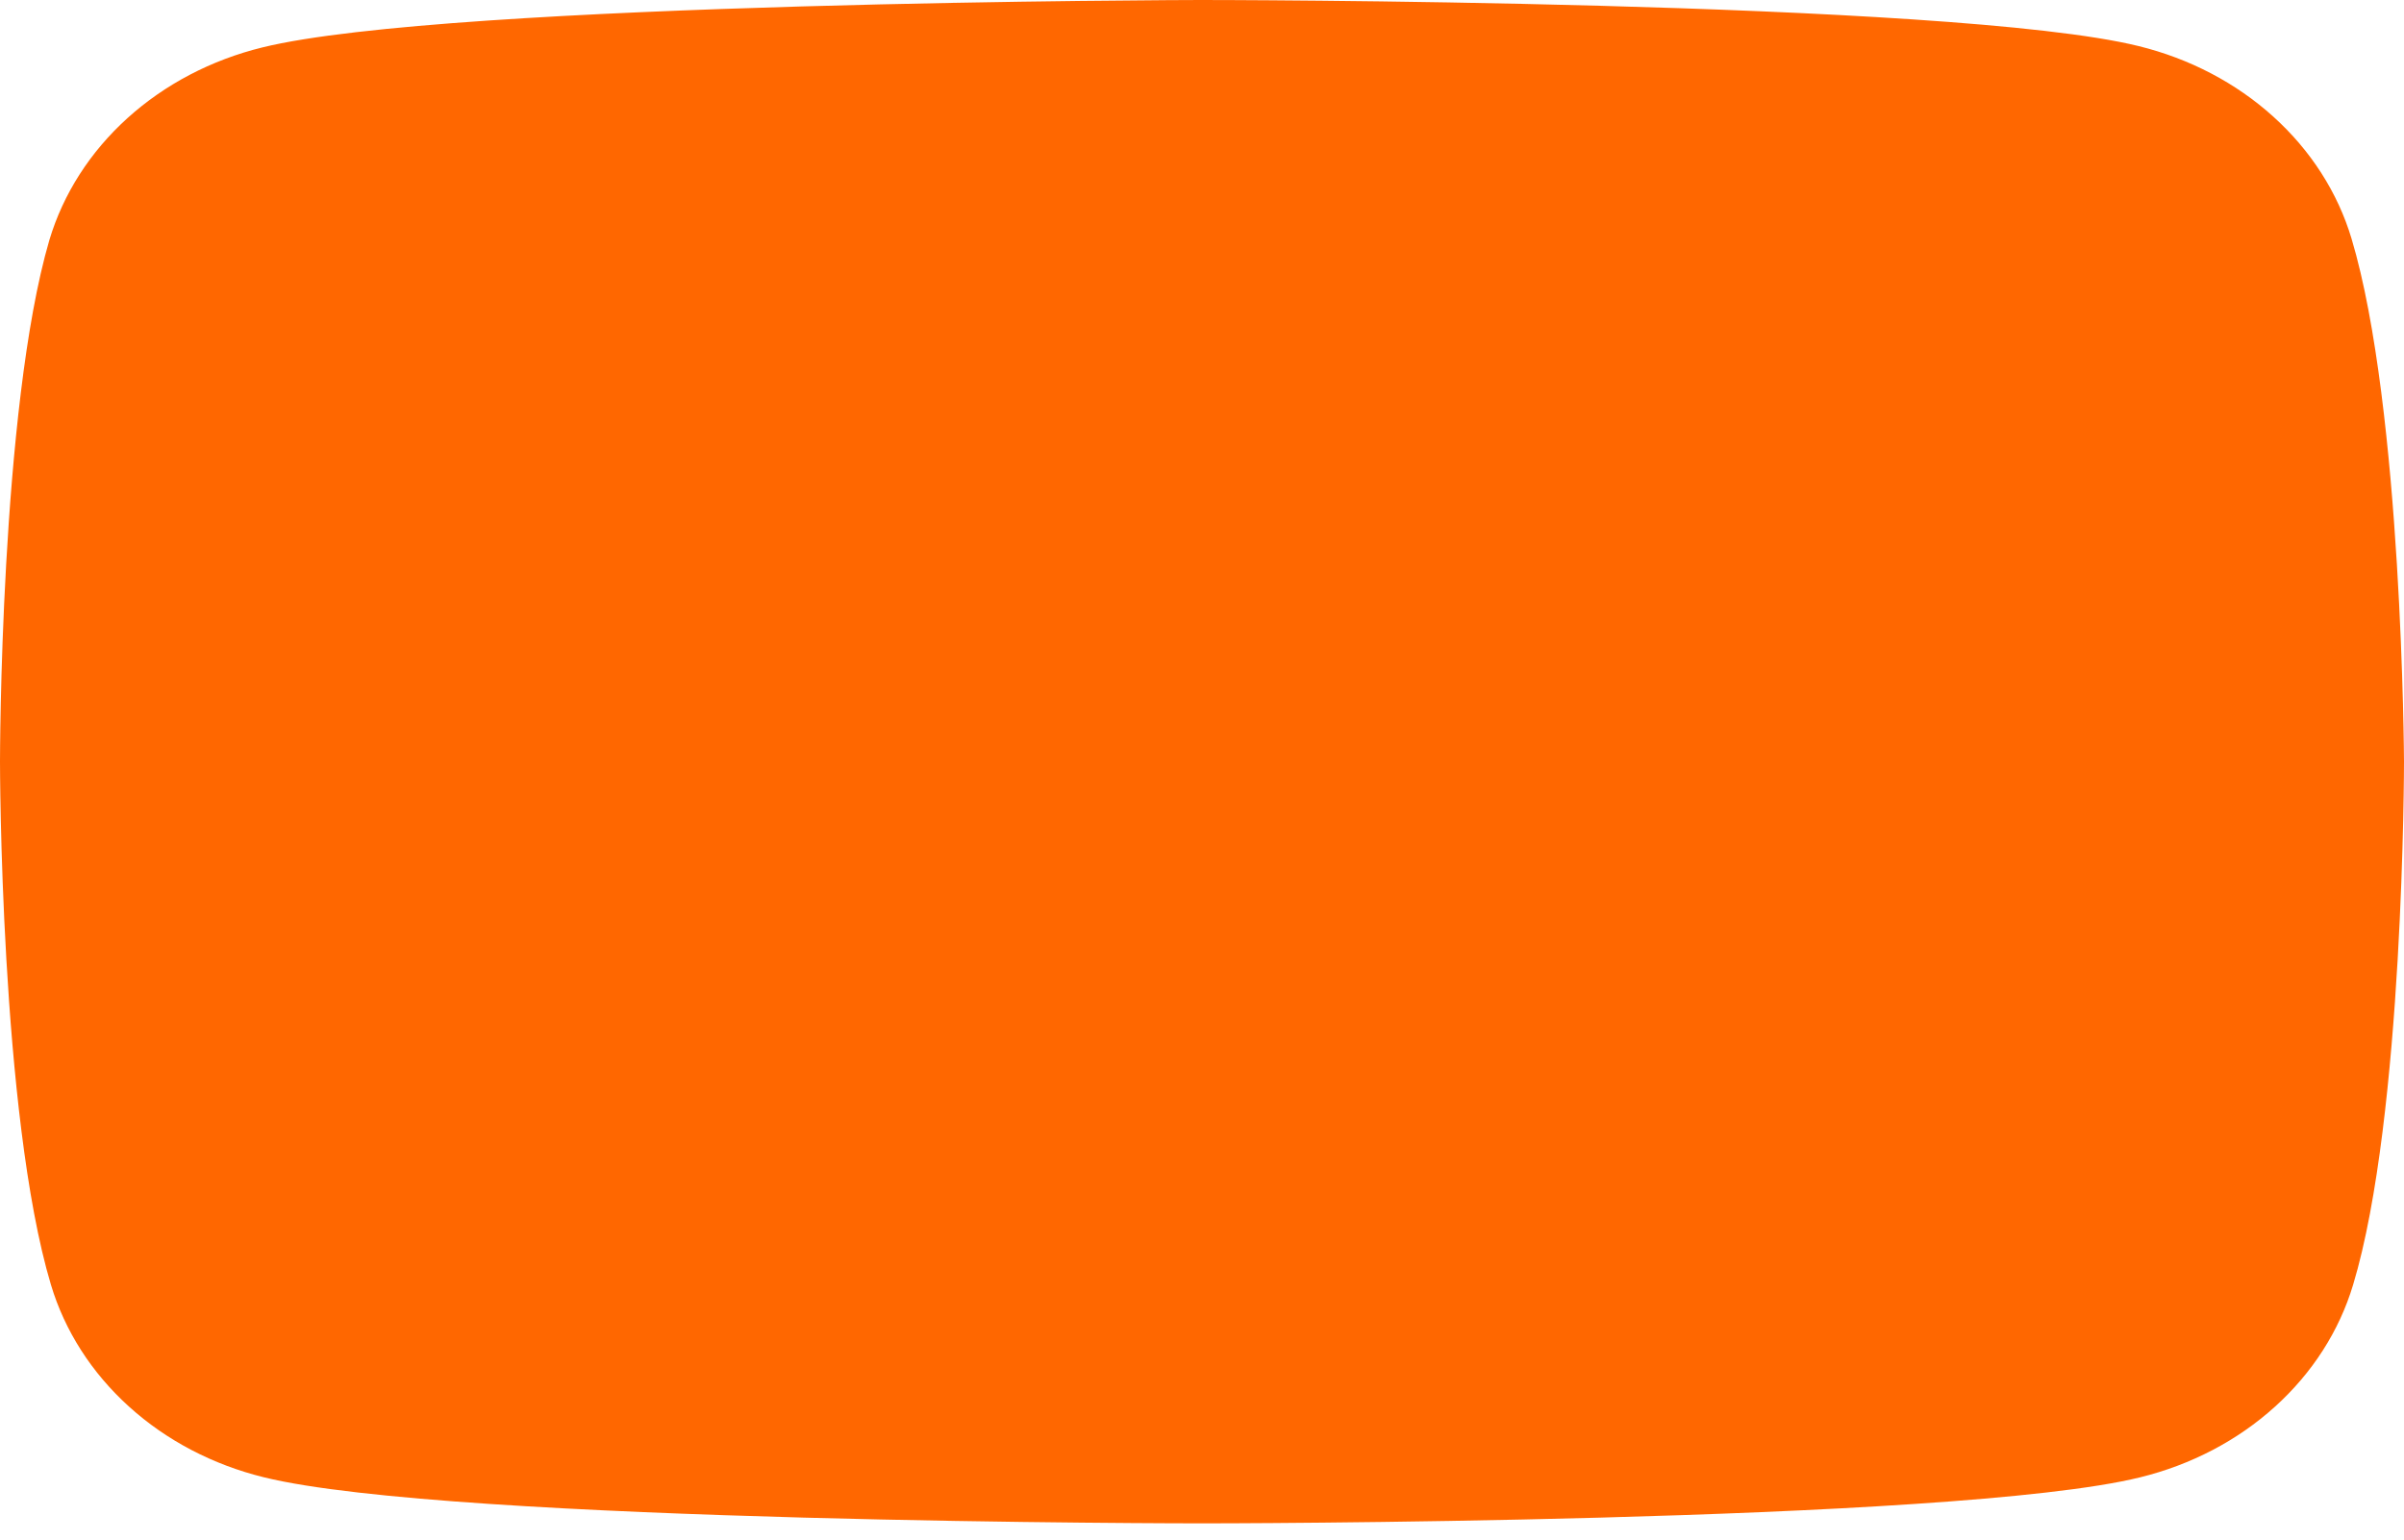
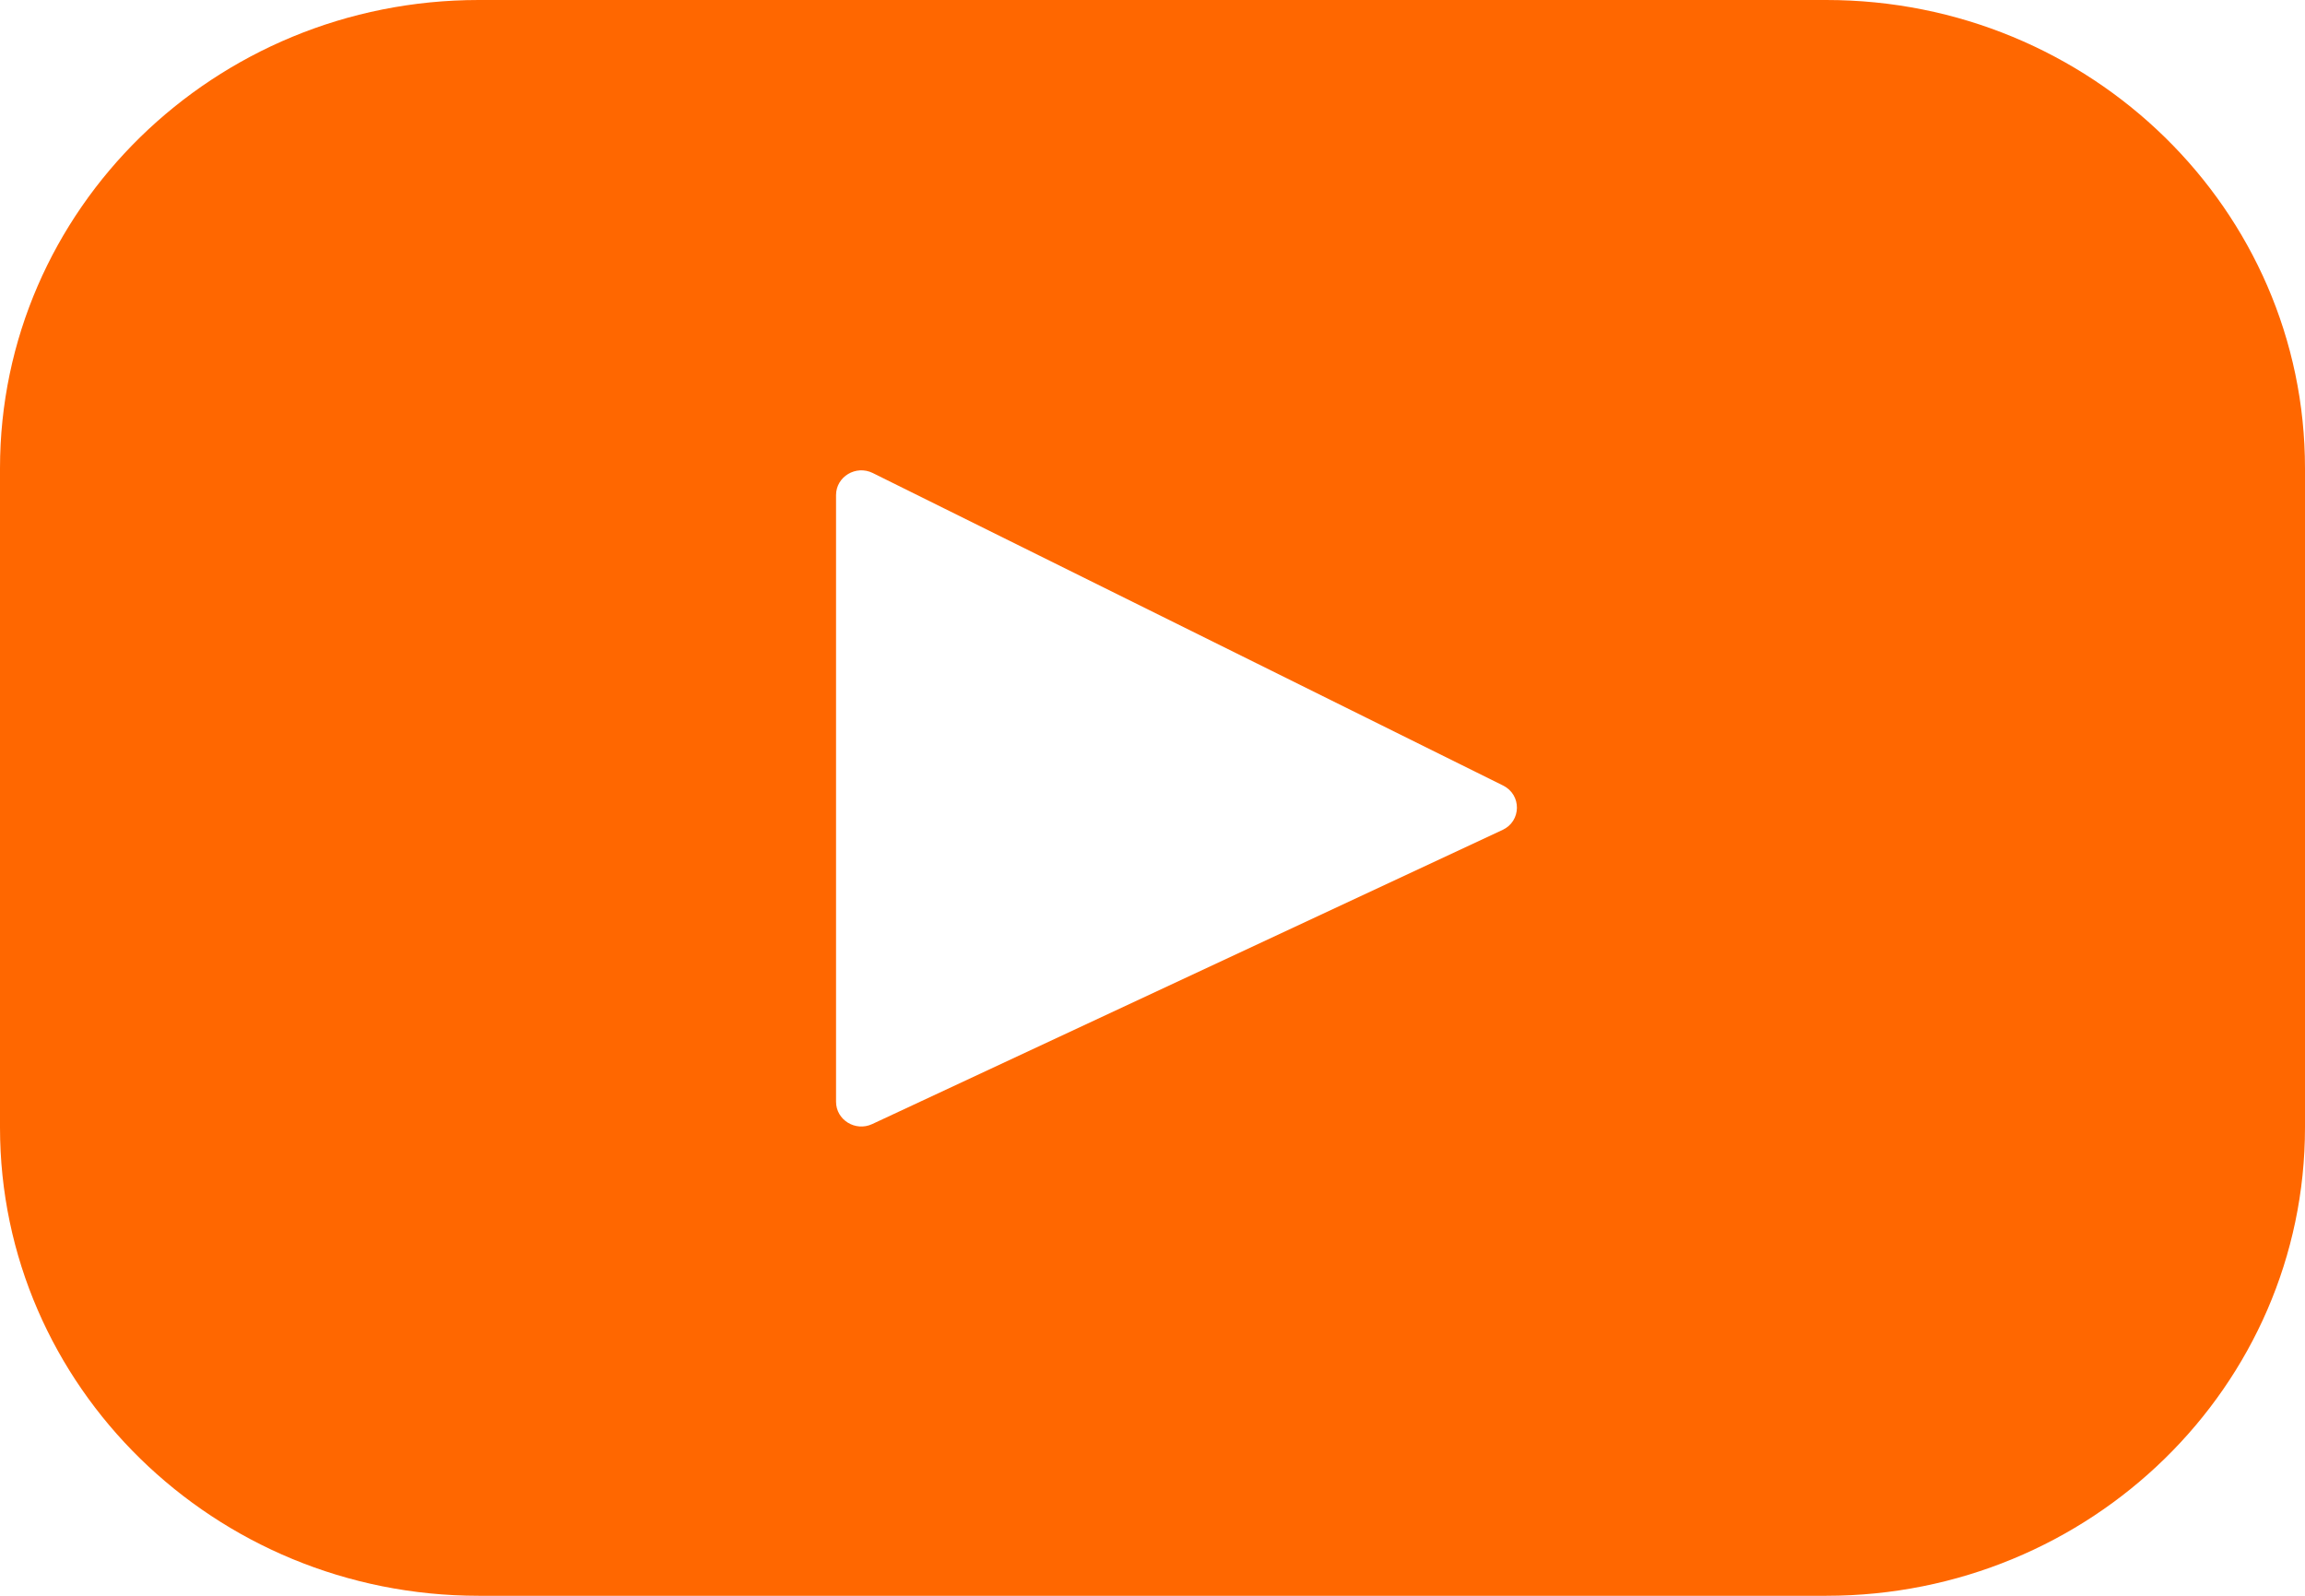
- <svg xmlns="http://www.w3.org/2000/svg" width="64" height="41" viewBox="0 0 64 41" fill="none">
-   <path d="M62.603 6.354C62.235 5.126 61.518 4.007 60.523 3.108C59.529 2.208 58.291 1.56 56.934 1.227C51.964 3.23414e-07 31.96 0 31.96 0C31.96 0 11.955 0.036 6.984 1.263C5.627 1.596 4.389 2.245 3.395 3.144C2.4 4.043 1.683 5.162 1.315 6.39C0 10.885 0 20.284 0 20.284C0 20.284 0 29.683 1.356 34.214C1.724 35.442 2.441 36.561 3.436 37.46C4.43 38.36 5.668 39.008 7.025 39.341C11.995 40.568 32 40.568 32 40.568C32 40.568 52.005 40.568 56.976 39.342C58.333 39.009 59.571 38.361 60.565 37.461C61.56 36.562 62.277 35.443 62.645 34.215C64 29.72 64 20.284 64 20.284C64 20.284 63.96 10.885 62.603 6.354Z" fill="#FF6700" />
+ <svg xmlns="http://www.w3.org/2000/svg" width="65" height="45" viewBox="0 0 65 45" fill="none">
+   <path d="M51.5 0H13.5C6.044 0 0 5.913 0 13.207V31.793C0 39.087 6.044 45 13.5 45H51.5C58.956 45 65 39.087 65 31.793V13.207C65 5.913 58.956 0 51.5 0ZM42.371 23.404L24.596 31.698C24.123 31.919 23.576 31.581 23.576 31.068V13.962C23.576 13.441 24.137 13.104 24.612 13.339L42.386 22.151C42.914 22.413 42.905 23.155 42.371 23.404Z" fill="#FF6700" />
</svg>
